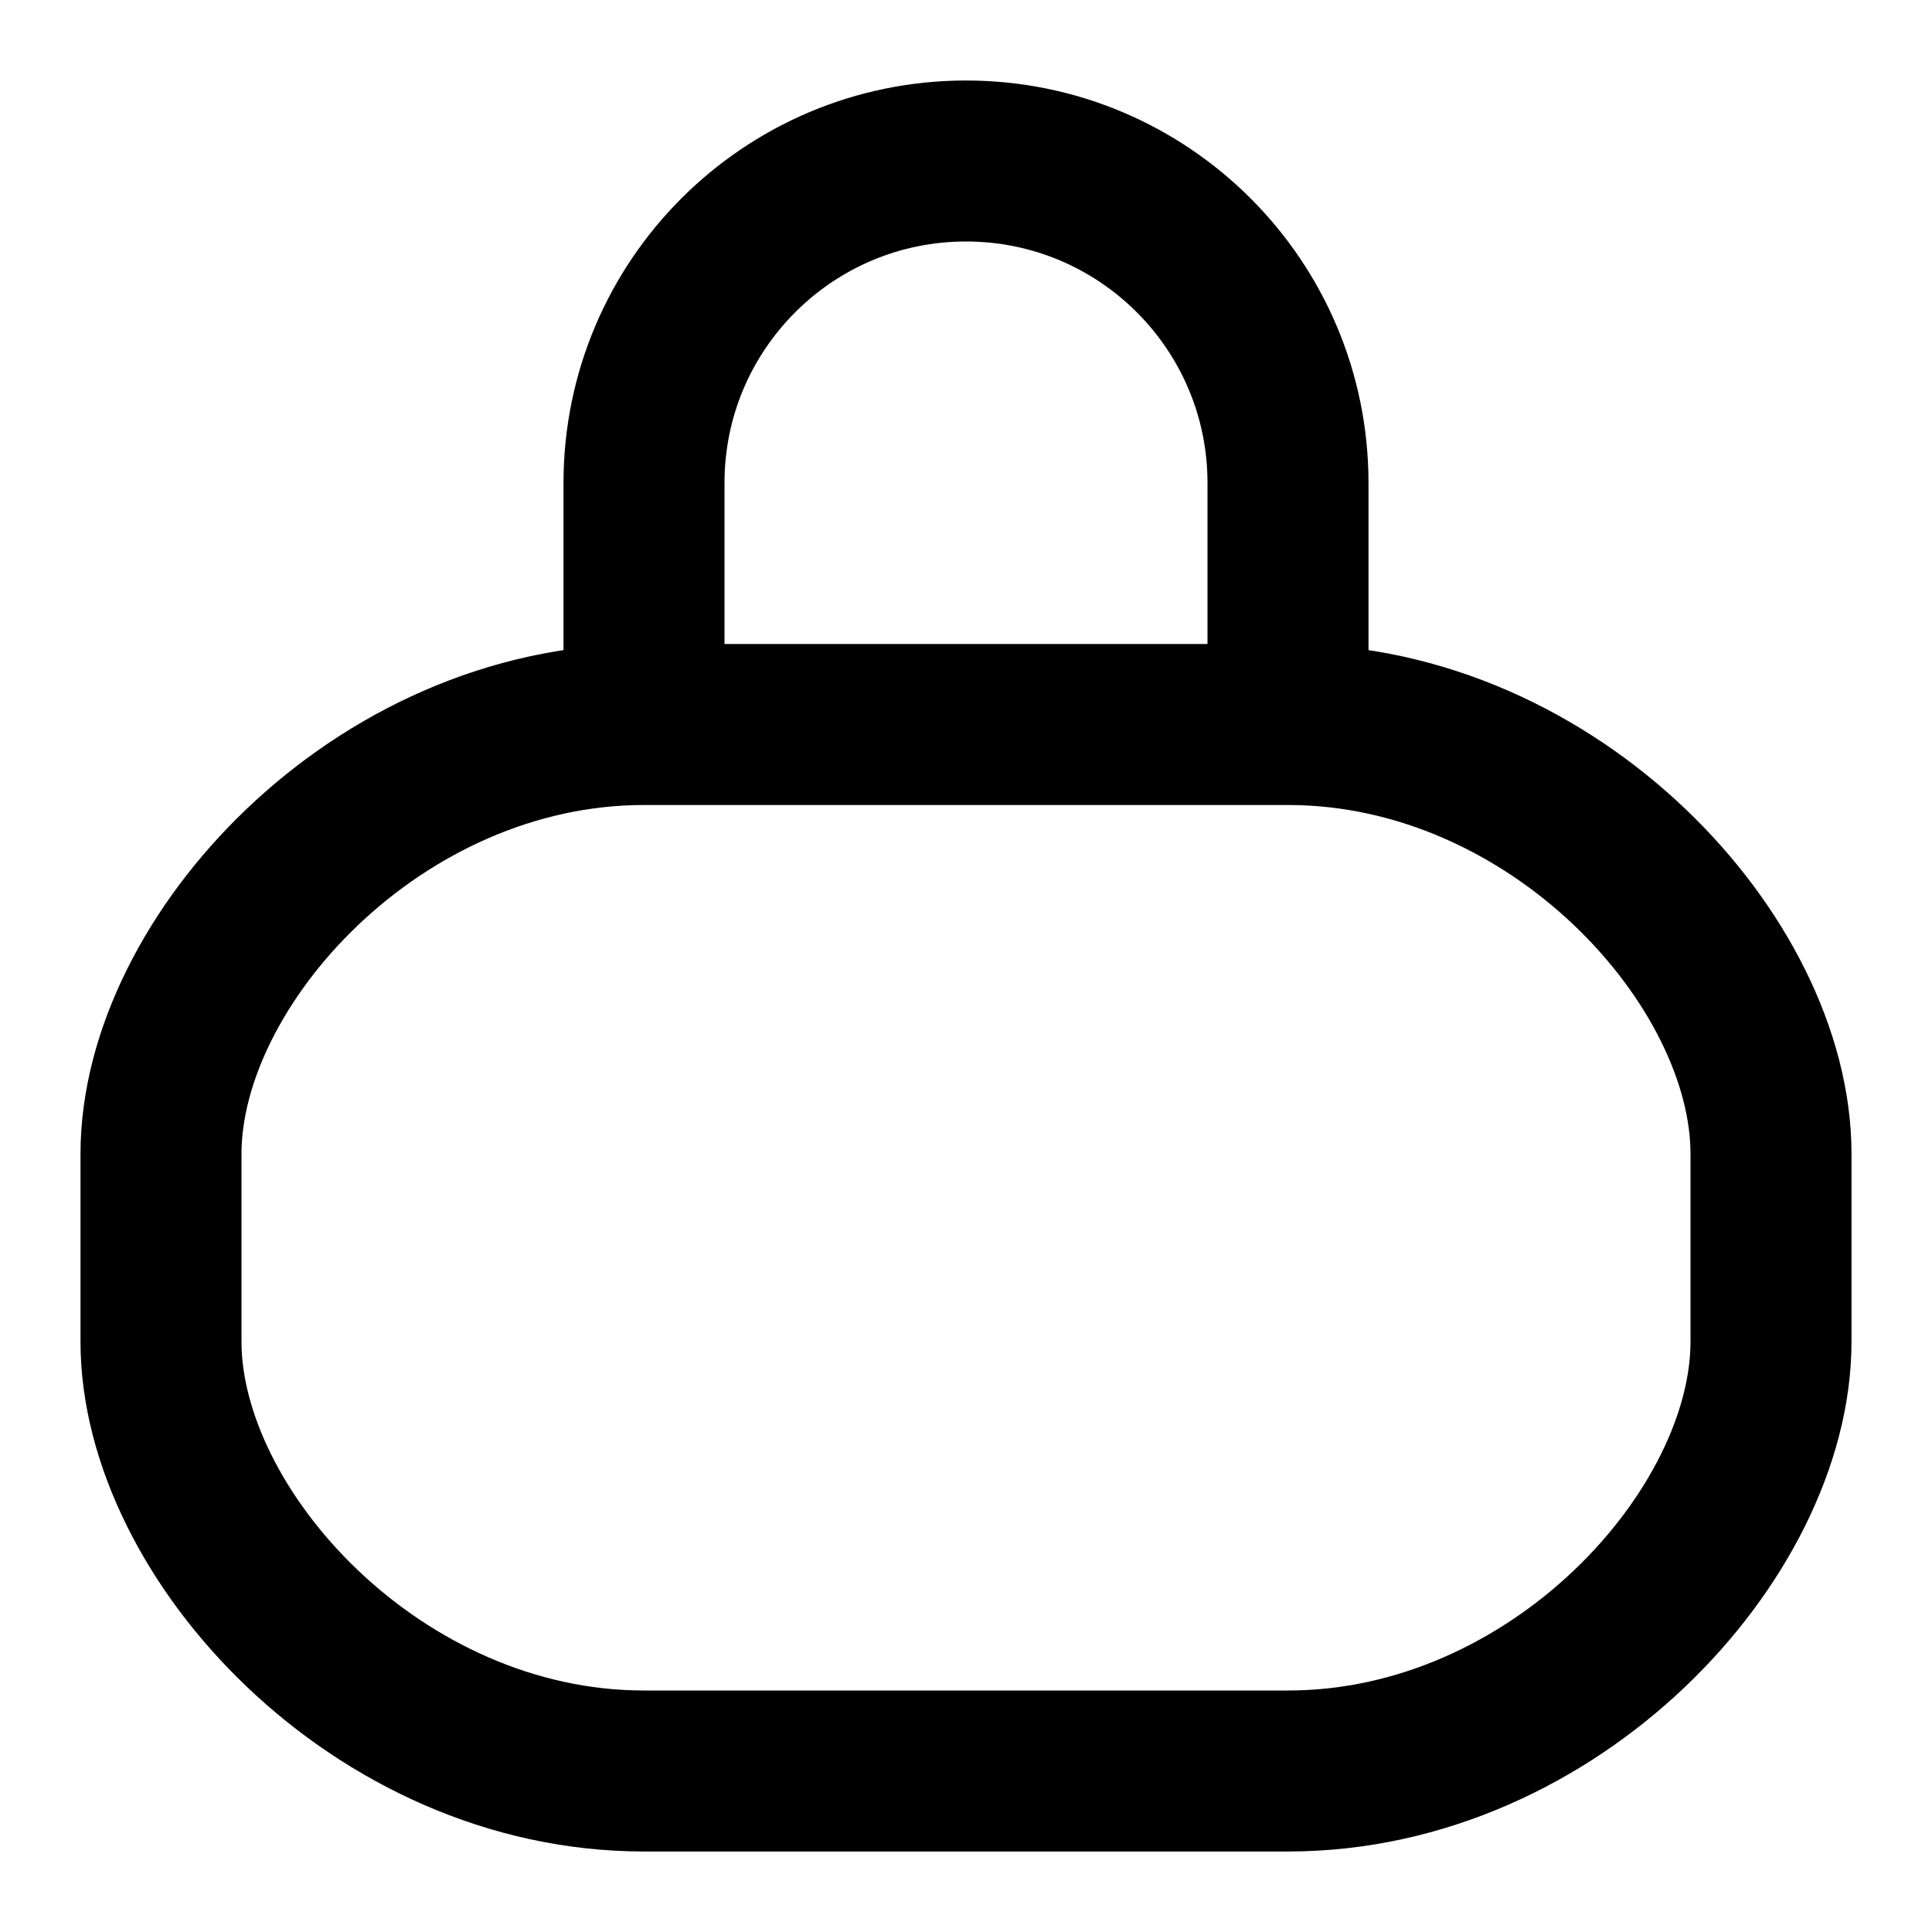
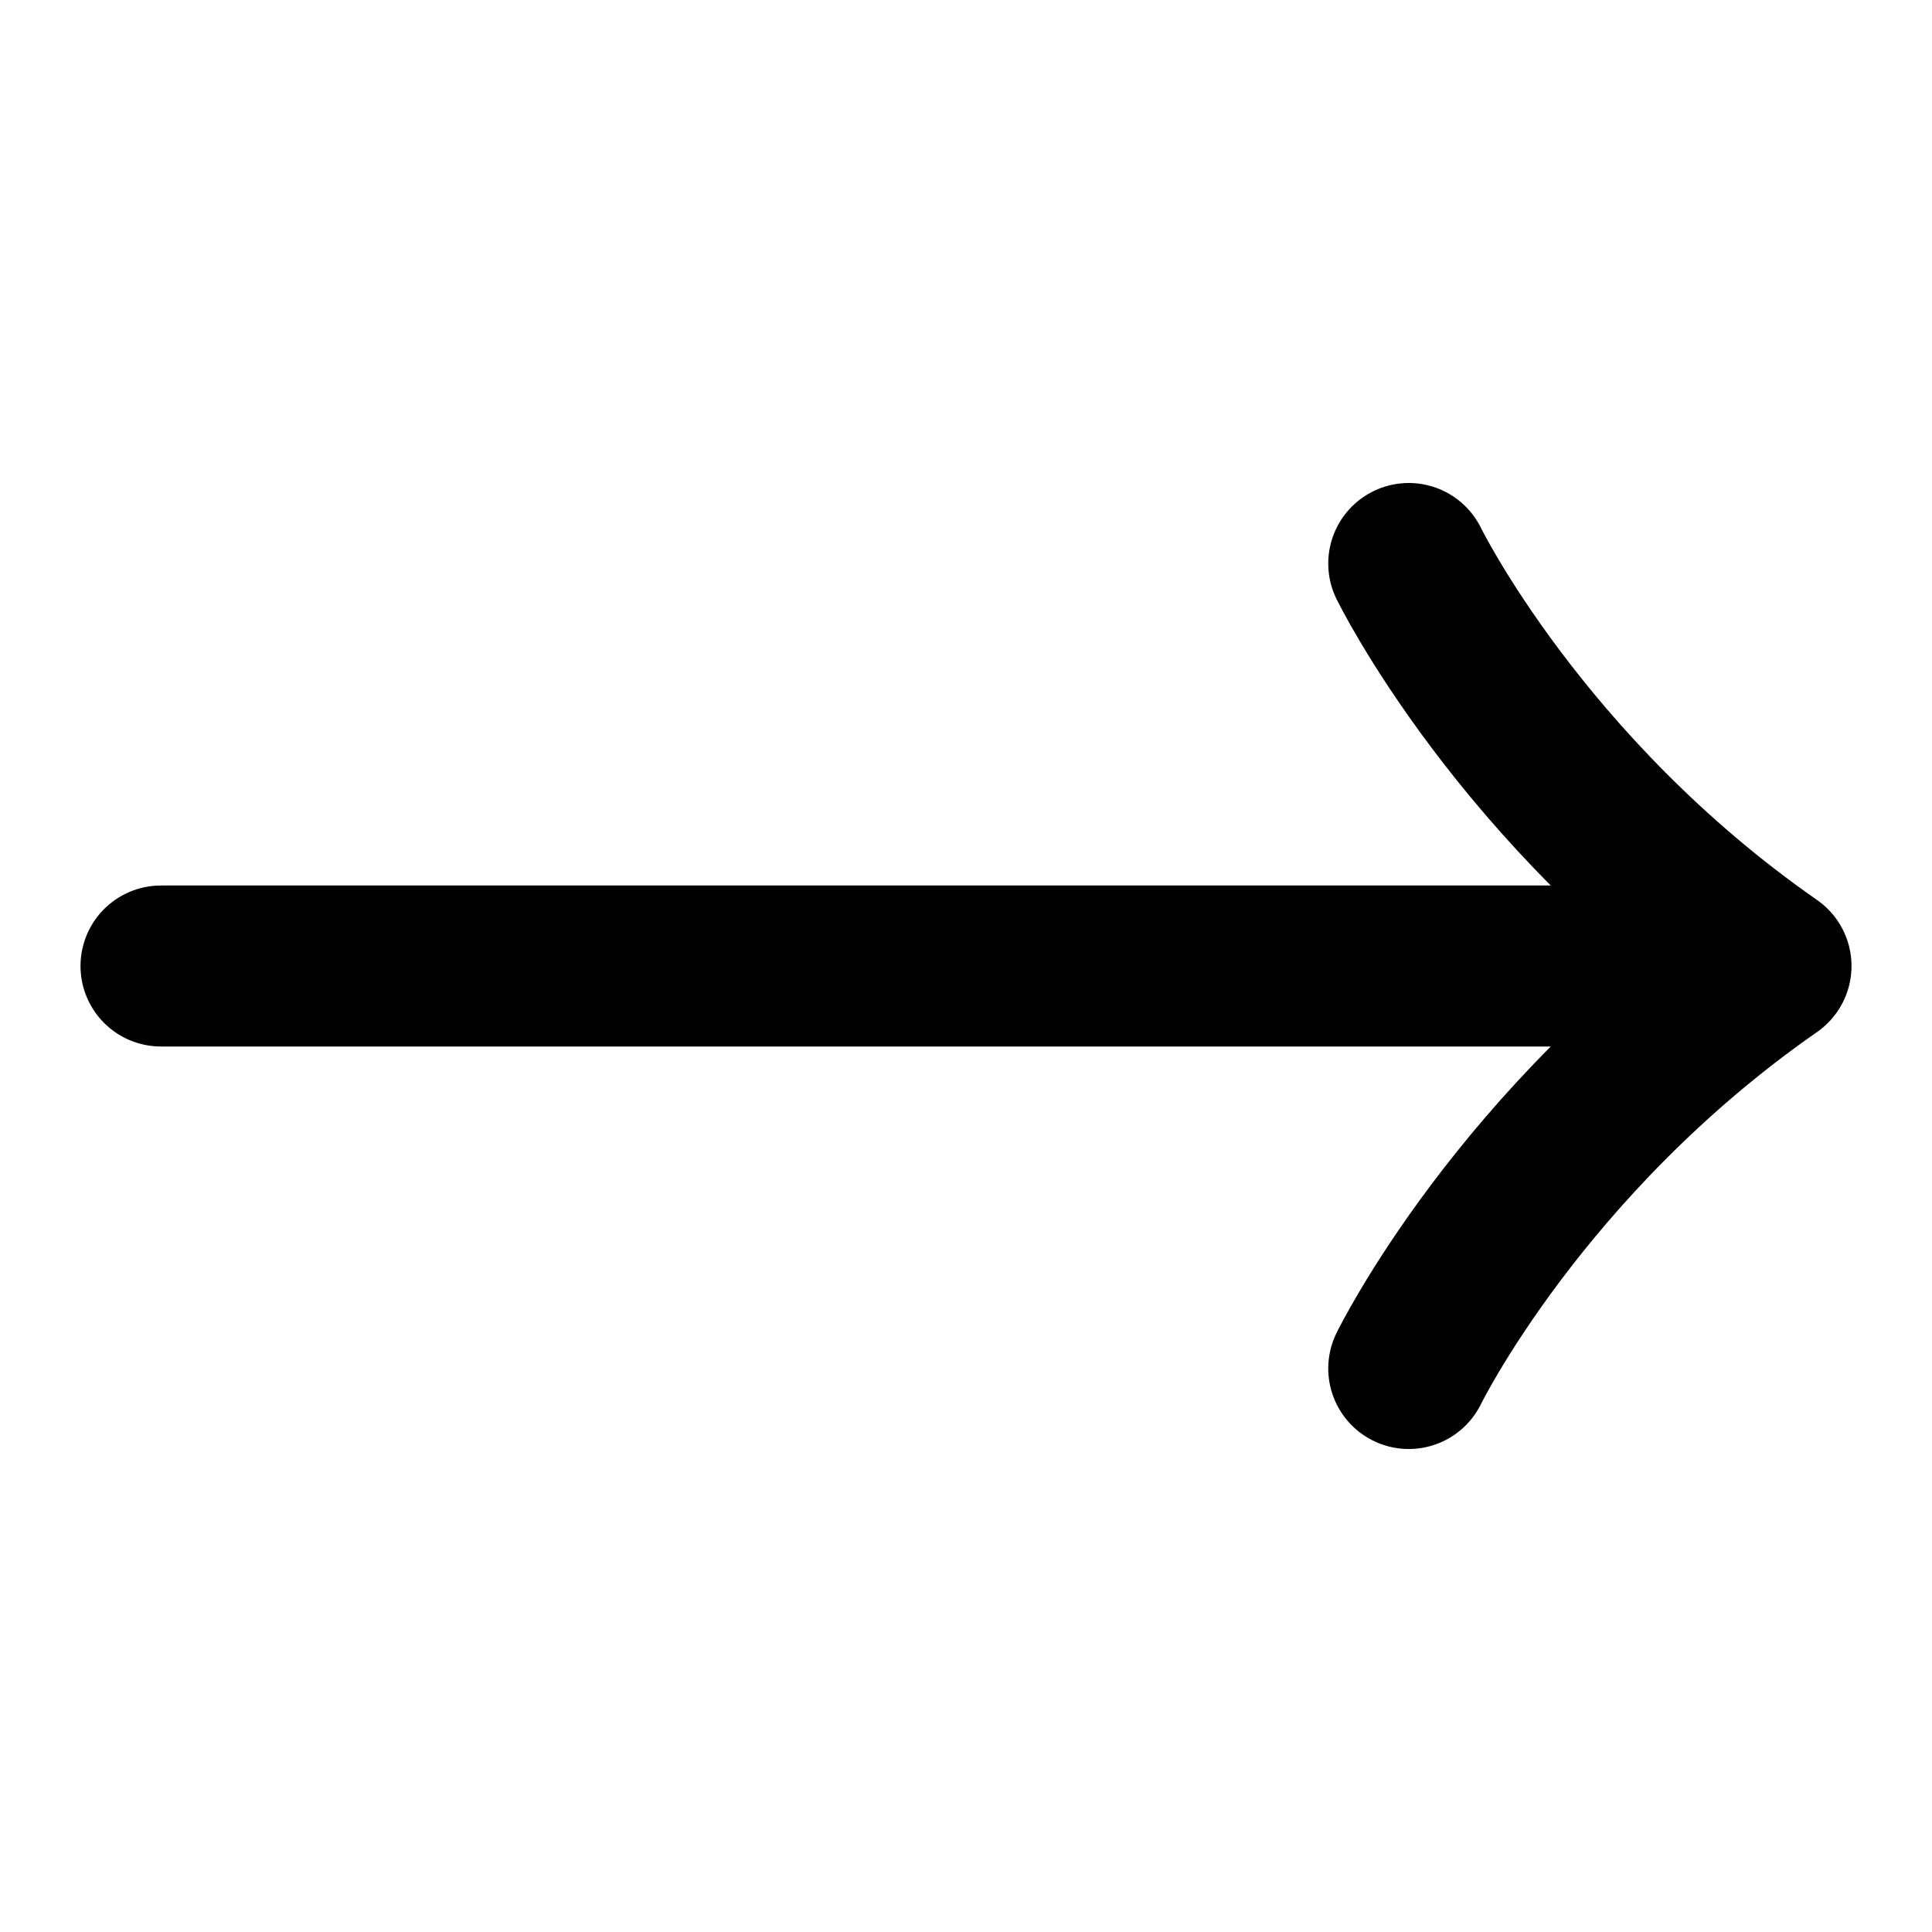
<svg xmlns="http://www.w3.org/2000/svg" width="24" height="24" viewBox="0 0 24 24" fill="none" stroke="currentColor" stroke-width="2" stroke-linecap="round" stroke-linejoin="round">
-   <path d="M16 9H8m8 0c3.314 0 6 2.94 6 5.333v2.334C22 19.06 19.314 22 16 22H8c-3.314 0-6-2.94-6-5.333v-2.334C2 11.94 4.686 9 8 9m8 0V6a4 4 0 0 0-8 0v3" />
+   <path d="M2 12h20m-4.5 5s1.385-2.833 4.5-5c-3.115-2.167-4.5-5-4.5-5" />
</svg>
